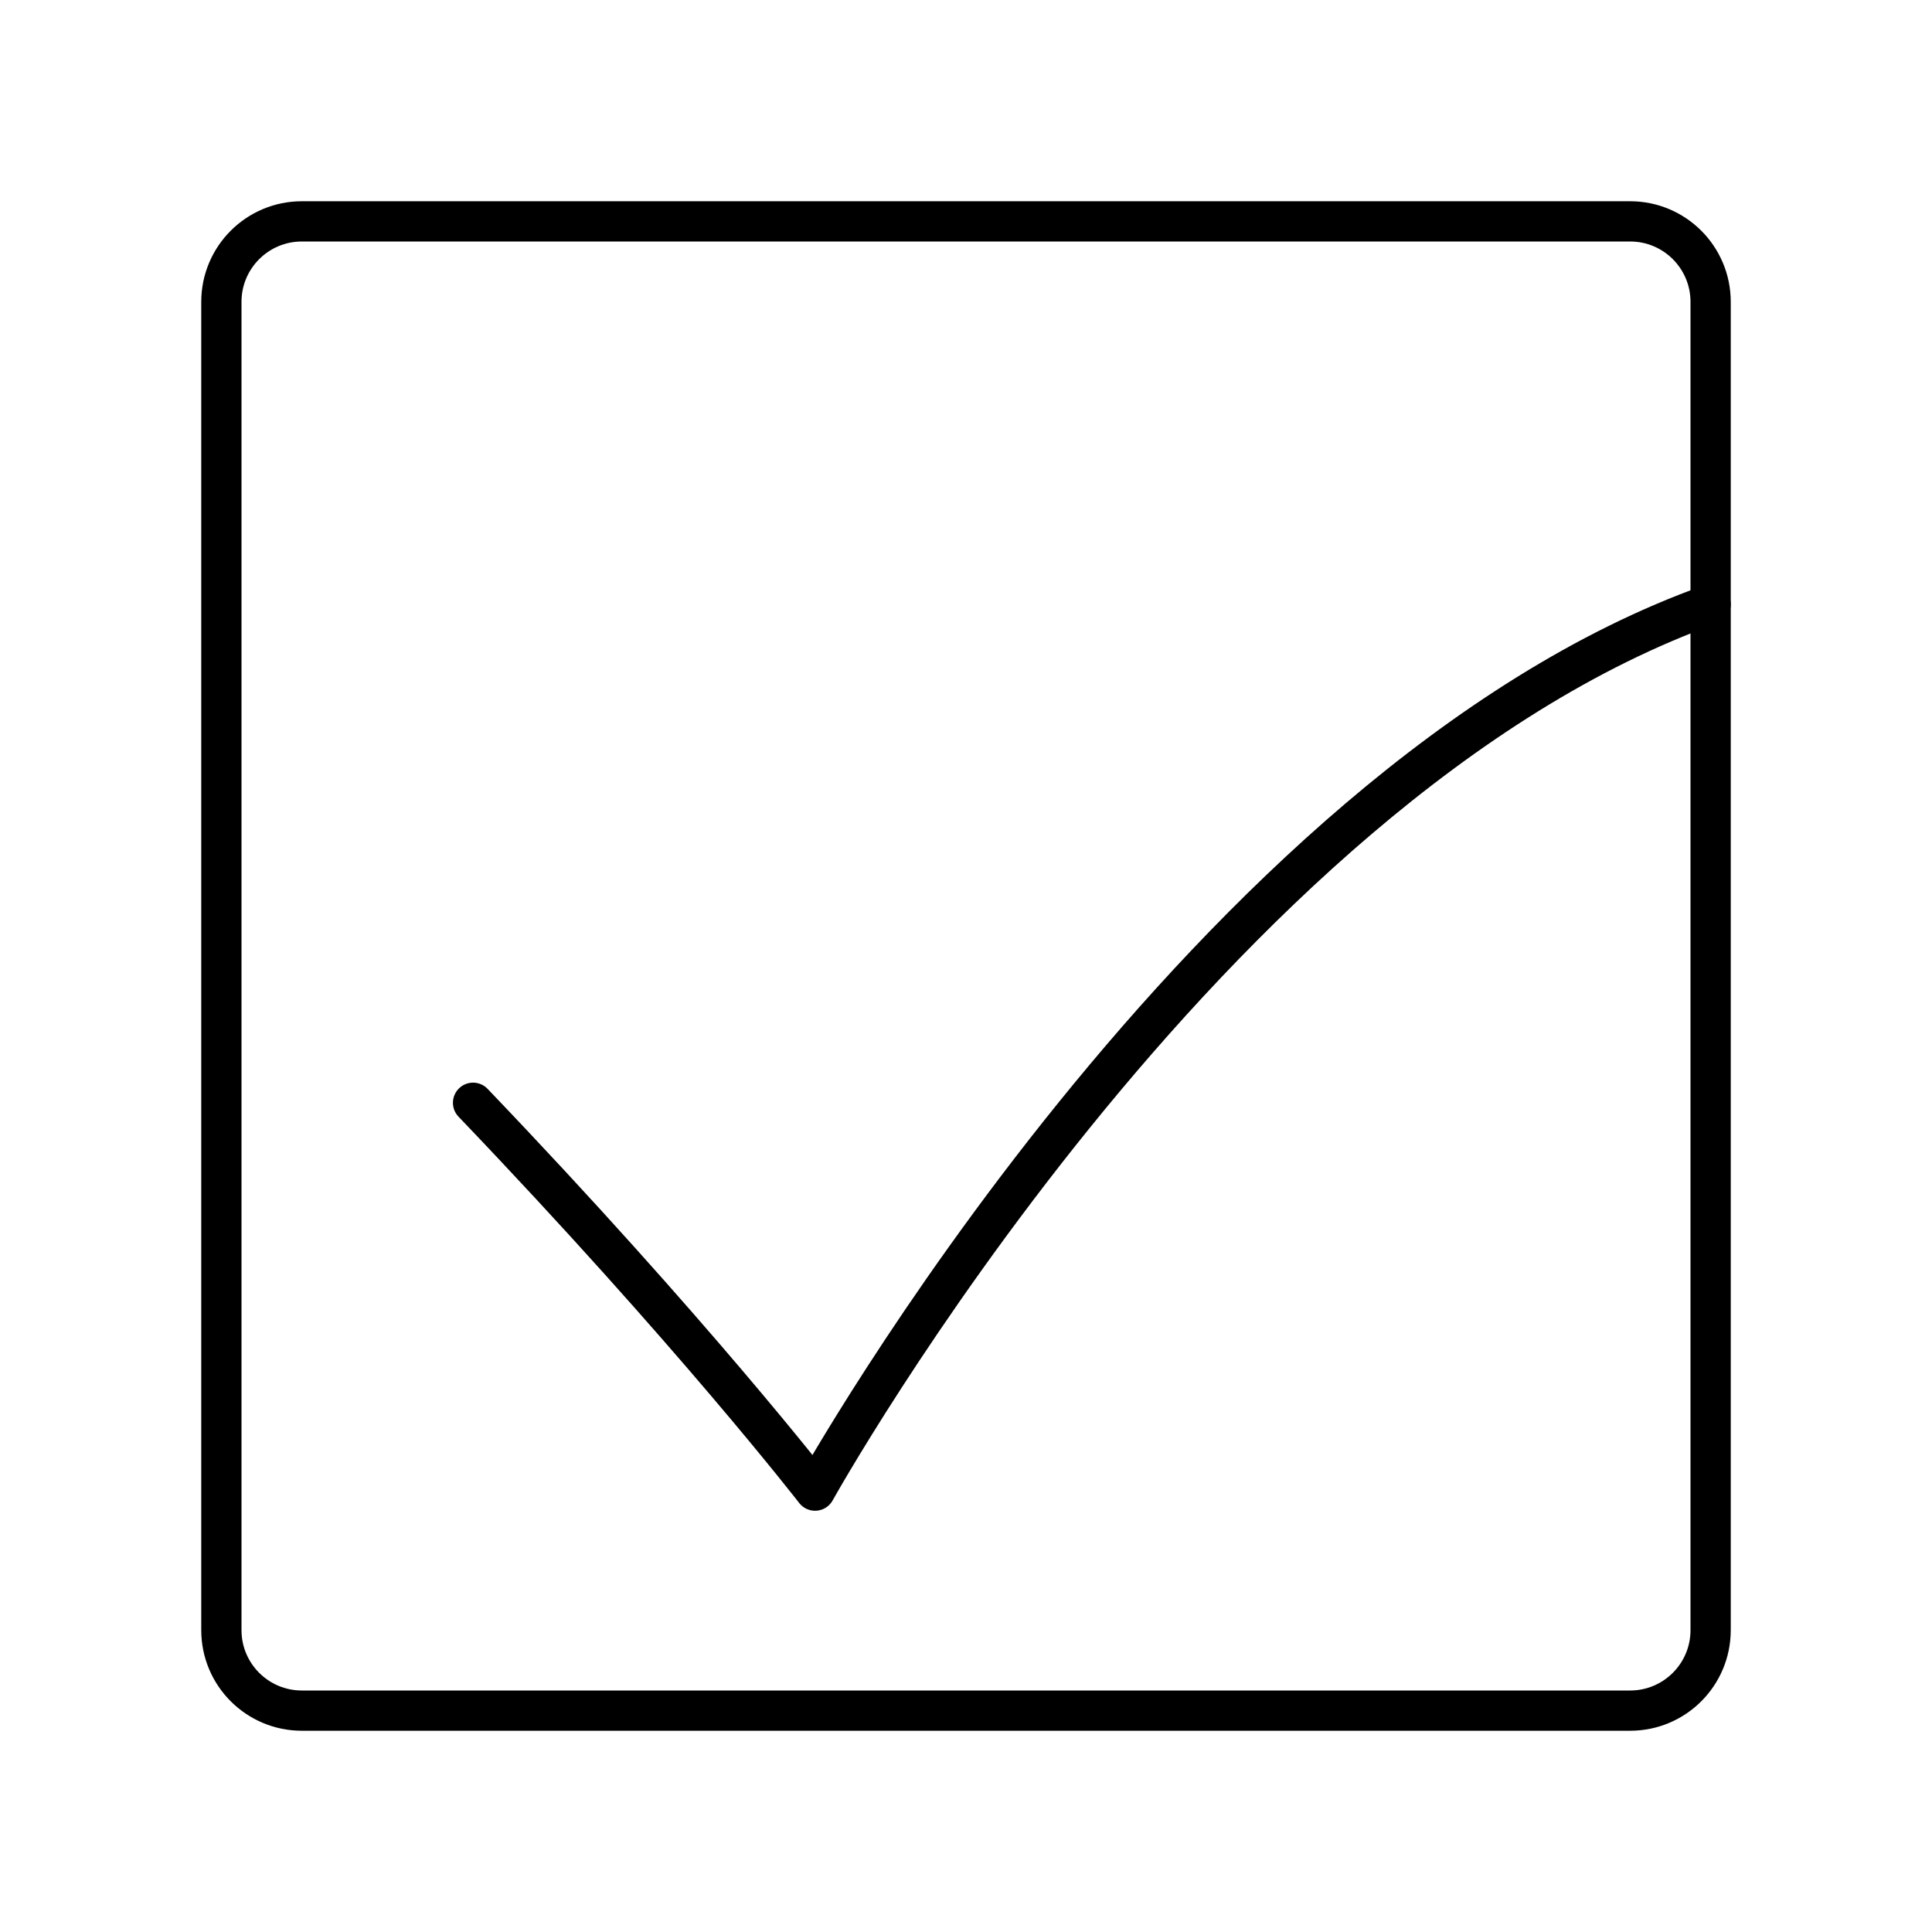
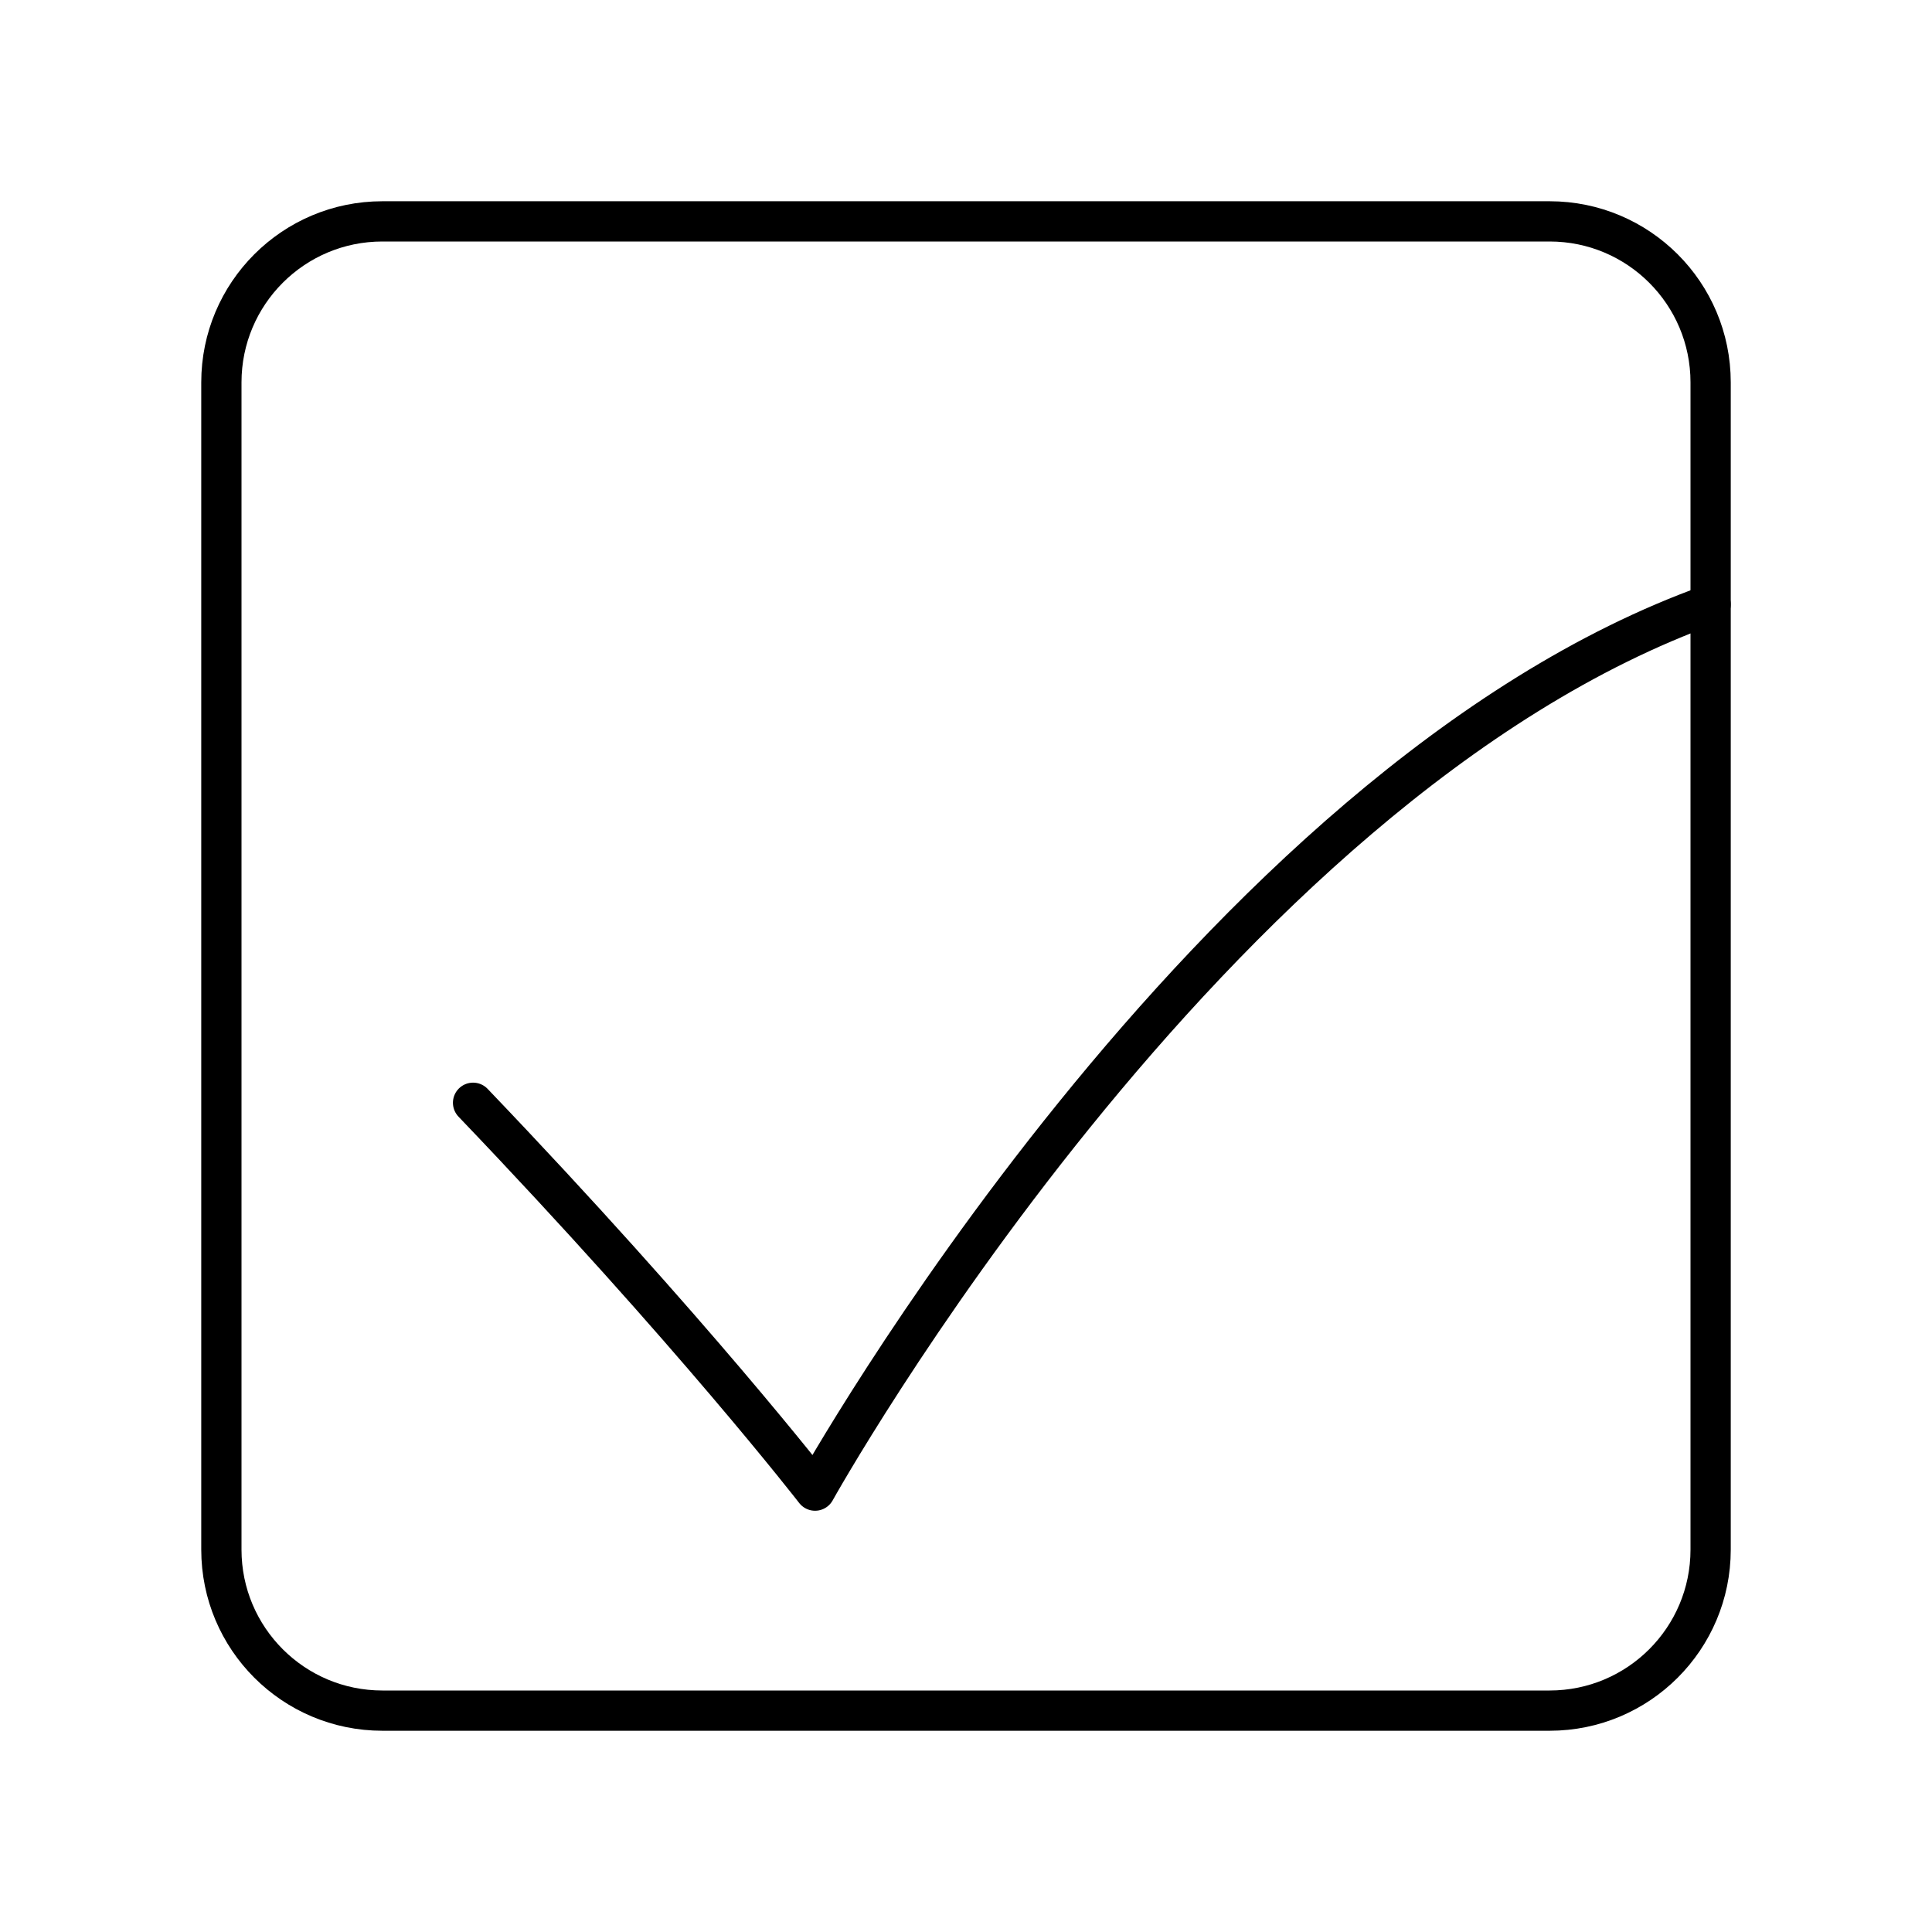
<svg xmlns="http://www.w3.org/2000/svg" id="b" viewBox="0 0 48 48">
  <defs>
    <style>.c{fill:none;stroke:#000;stroke-linecap:round;stroke-linejoin:round;}</style>
  </defs>
-   <path class="c" d="m40.5,5.5H7.5c-1.105,0-2,.895-2,2v33c0,1.105.895,2,2,2h33c1.105,0,2-.895,2-2V7.5c0-1.105-.895-2-2-2Z" />
-   <path class="c" d="m11.753,27.398c5.441,5.686,8.497,9.636,8.497,9.636,0,0,9.769-17.558,22.25-22.019" />
+   <path class="c" d="M38.5,5.5H9.5c-2.209,0-4,1.791-4,4v29c0,2.209,1.791,4,4,4h29c2.209,0,4-1.791,4-4V9.5c0-2.209-1.791-4-4-4Z" />
+   <path class="c" d="M11.753,27.398c5.441,5.686,8.497,9.636,8.497,9.636,0,0,9.769-17.558,22.25-22.019" />
</svg>
